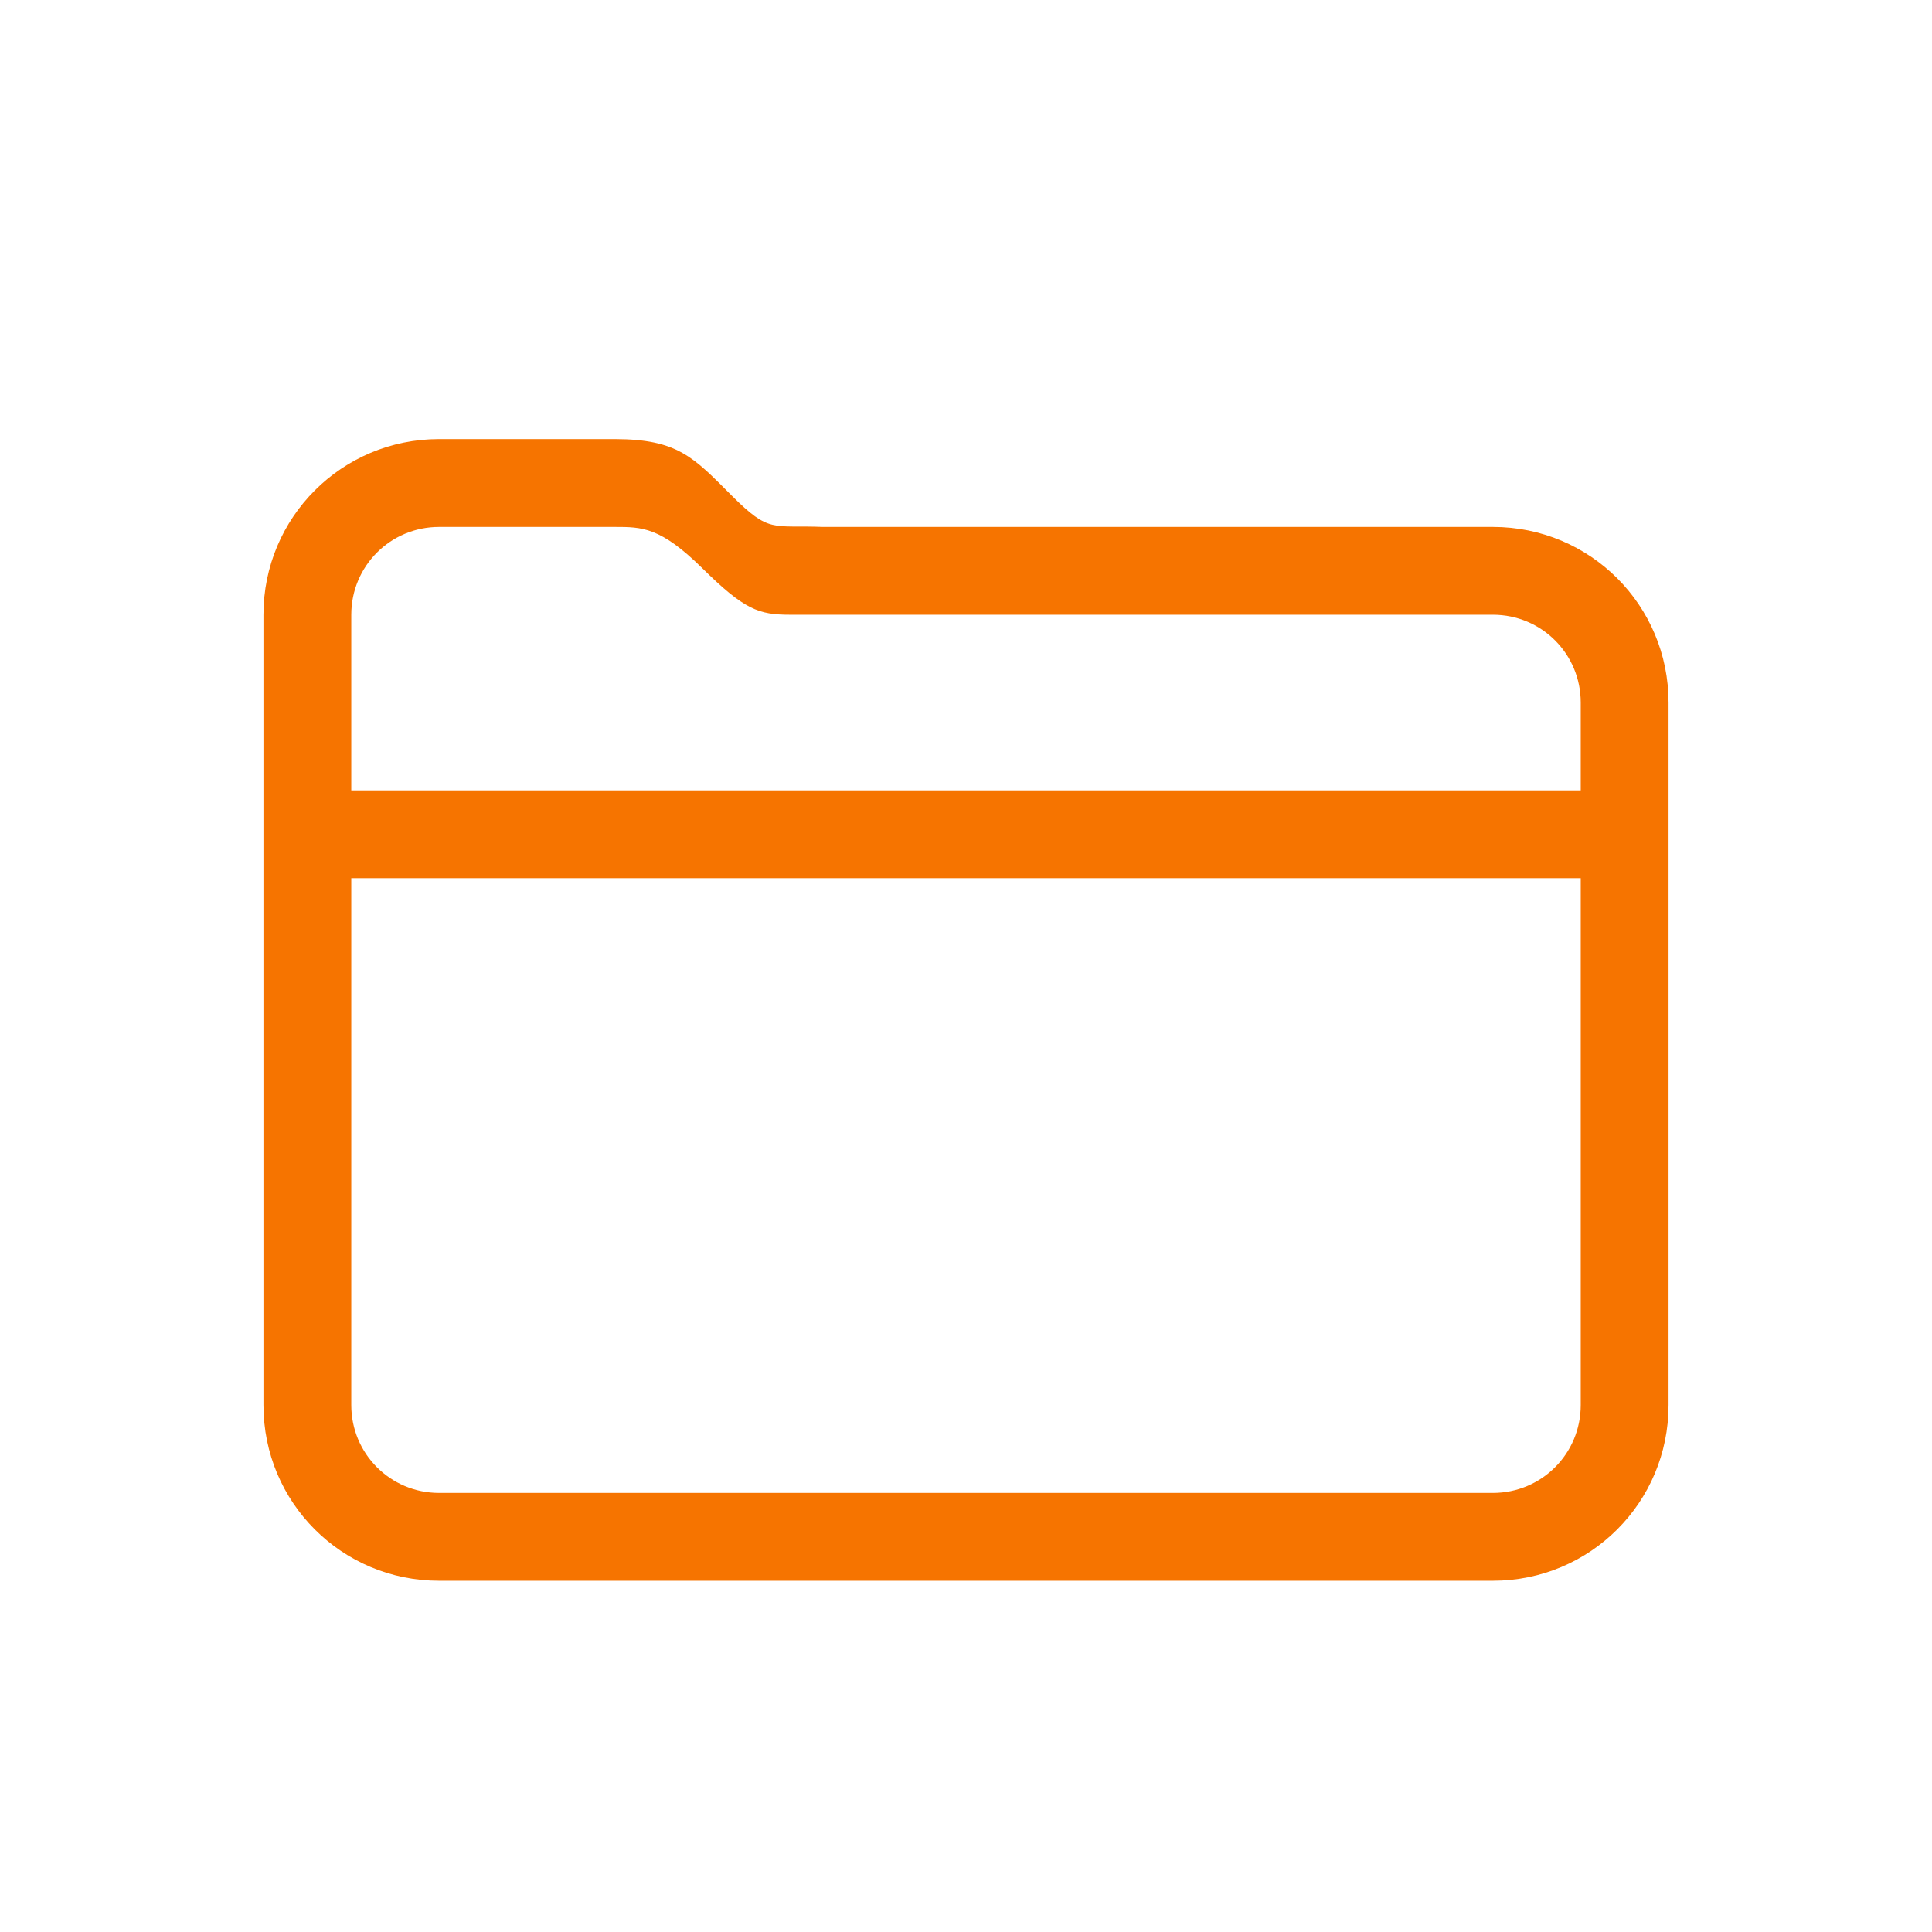
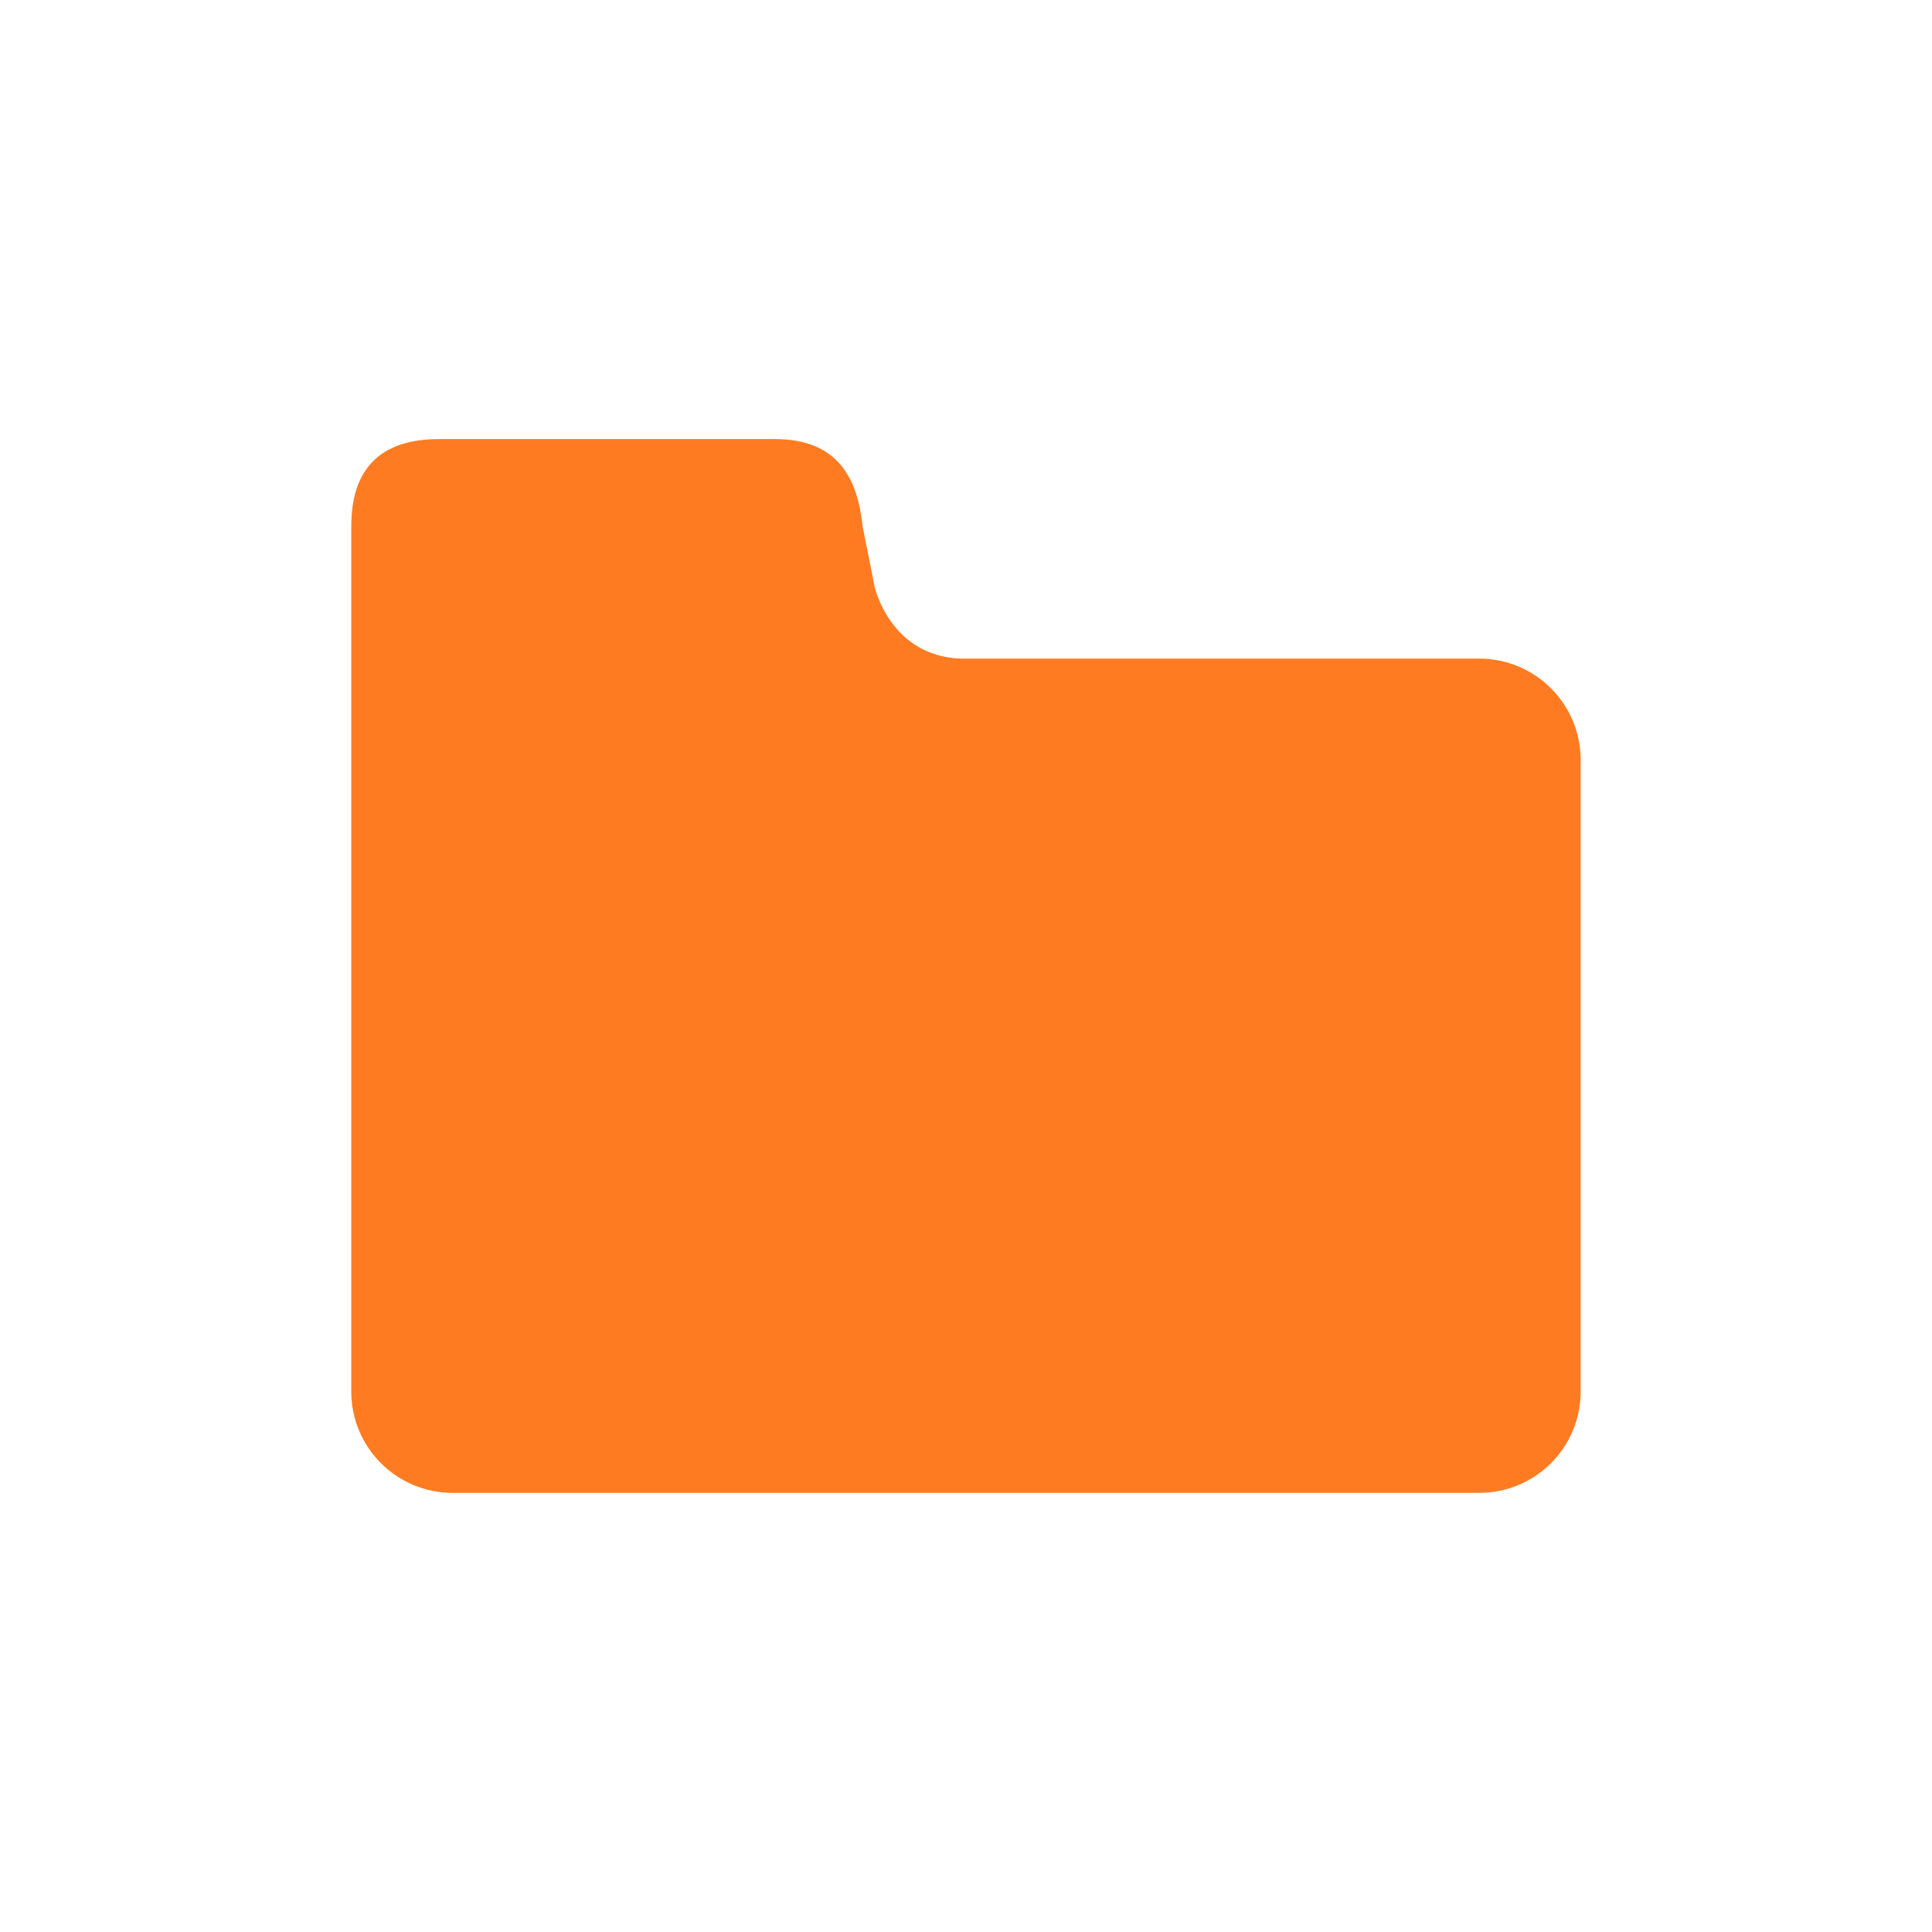
- <svg xmlns="http://www.w3.org/2000/svg" width="22" height="22" version="1.1">
-   <defs>
-     <style id="current-color-scheme" type="text/css">.ColorScheme-Text { color:#f67400; }</style>
+ <svg xmlns="http://www.w3.org/2000/svg" width="22" height="22" viewBox="0 0 5.821 5.821" version="1.1" id="svg5">
+   <defs id="defs2">
+     <style id="current-color-scheme" type="text/css">
+         .ColorScheme-Text { color:#ff7b22; }
+     </style>
  </defs>
-   <path class="ColorScheme-Text" d="m5 5c-1.108 0-2 0.892-2 2v9c0 1.108 0.892 2 2 2h12c1.108 0 2-0.892 2-2v-8c0-1.108-0.892-2-2-2h-7.629c-0.58-0.023-0.605 0.077-1.039-0.357-0.434-0.434-0.613-0.642-1.332-0.643zm0 1h2c0.311-1.7e-6 0.52 1.383e-4 0.998 0.471 0.479 0.472 0.639 0.529 1 0.529h8.002c0.554 0 1 0.446 1 1v1h-14v-2c0-0.554 0.446-1 1-1zm-1 4h14v6c0 0.554-0.446 1-1 1h-12c-0.554 0-1-0.446-1-1z" fill="currentColor" />
+   <path id="rect1118" style="fill:currentColor;stroke-width:1" class="ColorScheme-Text" d="M 5,5 C 4.129,5 4,5.575 4,6 V 8.656 9.711 15.844 C 4,16.484 4.516,17 5.156,17 h 11.688 C 17.484,17 18,16.484 18,15.844 V 8.656 C 18,8.016 17.484,7.5 16.844,7.5 H 10.941 C 10.136,7.471 9.961,6.686 9.961,6.686 L 9.824,6 C 9.767,5.451 9.545,5 8.824,5 Z" transform="scale(0.2645833)" />
</svg>
